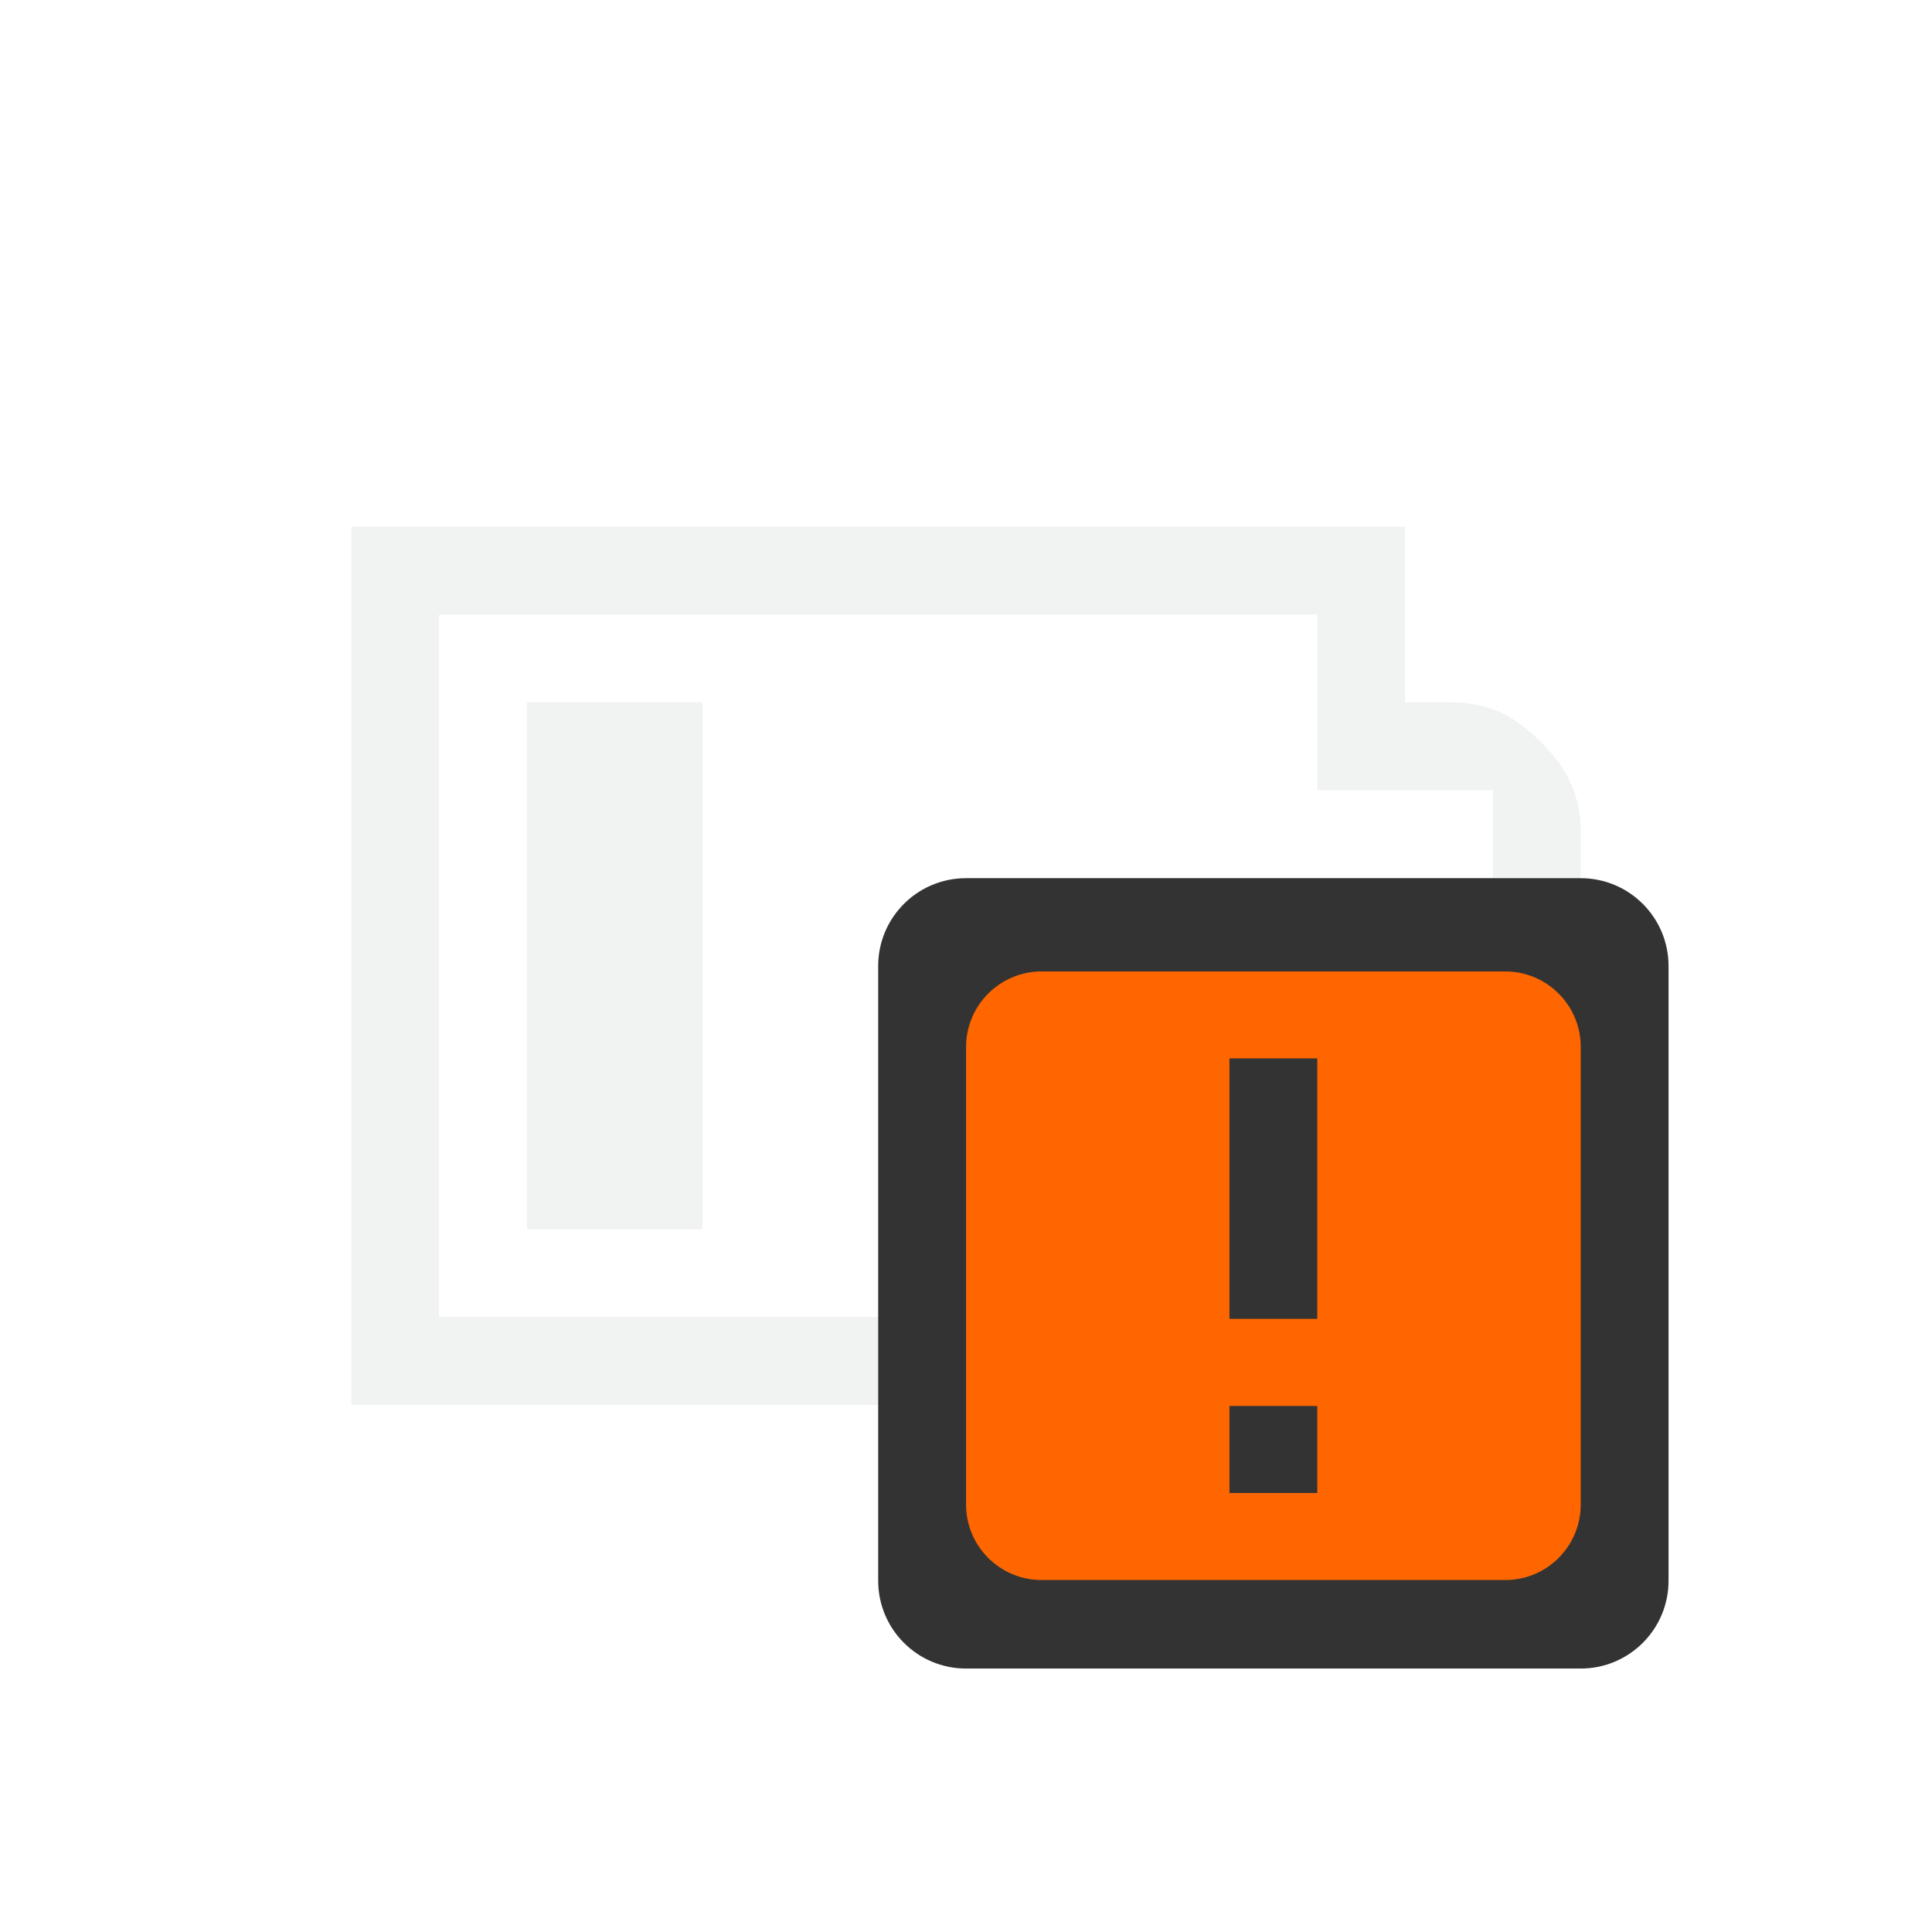
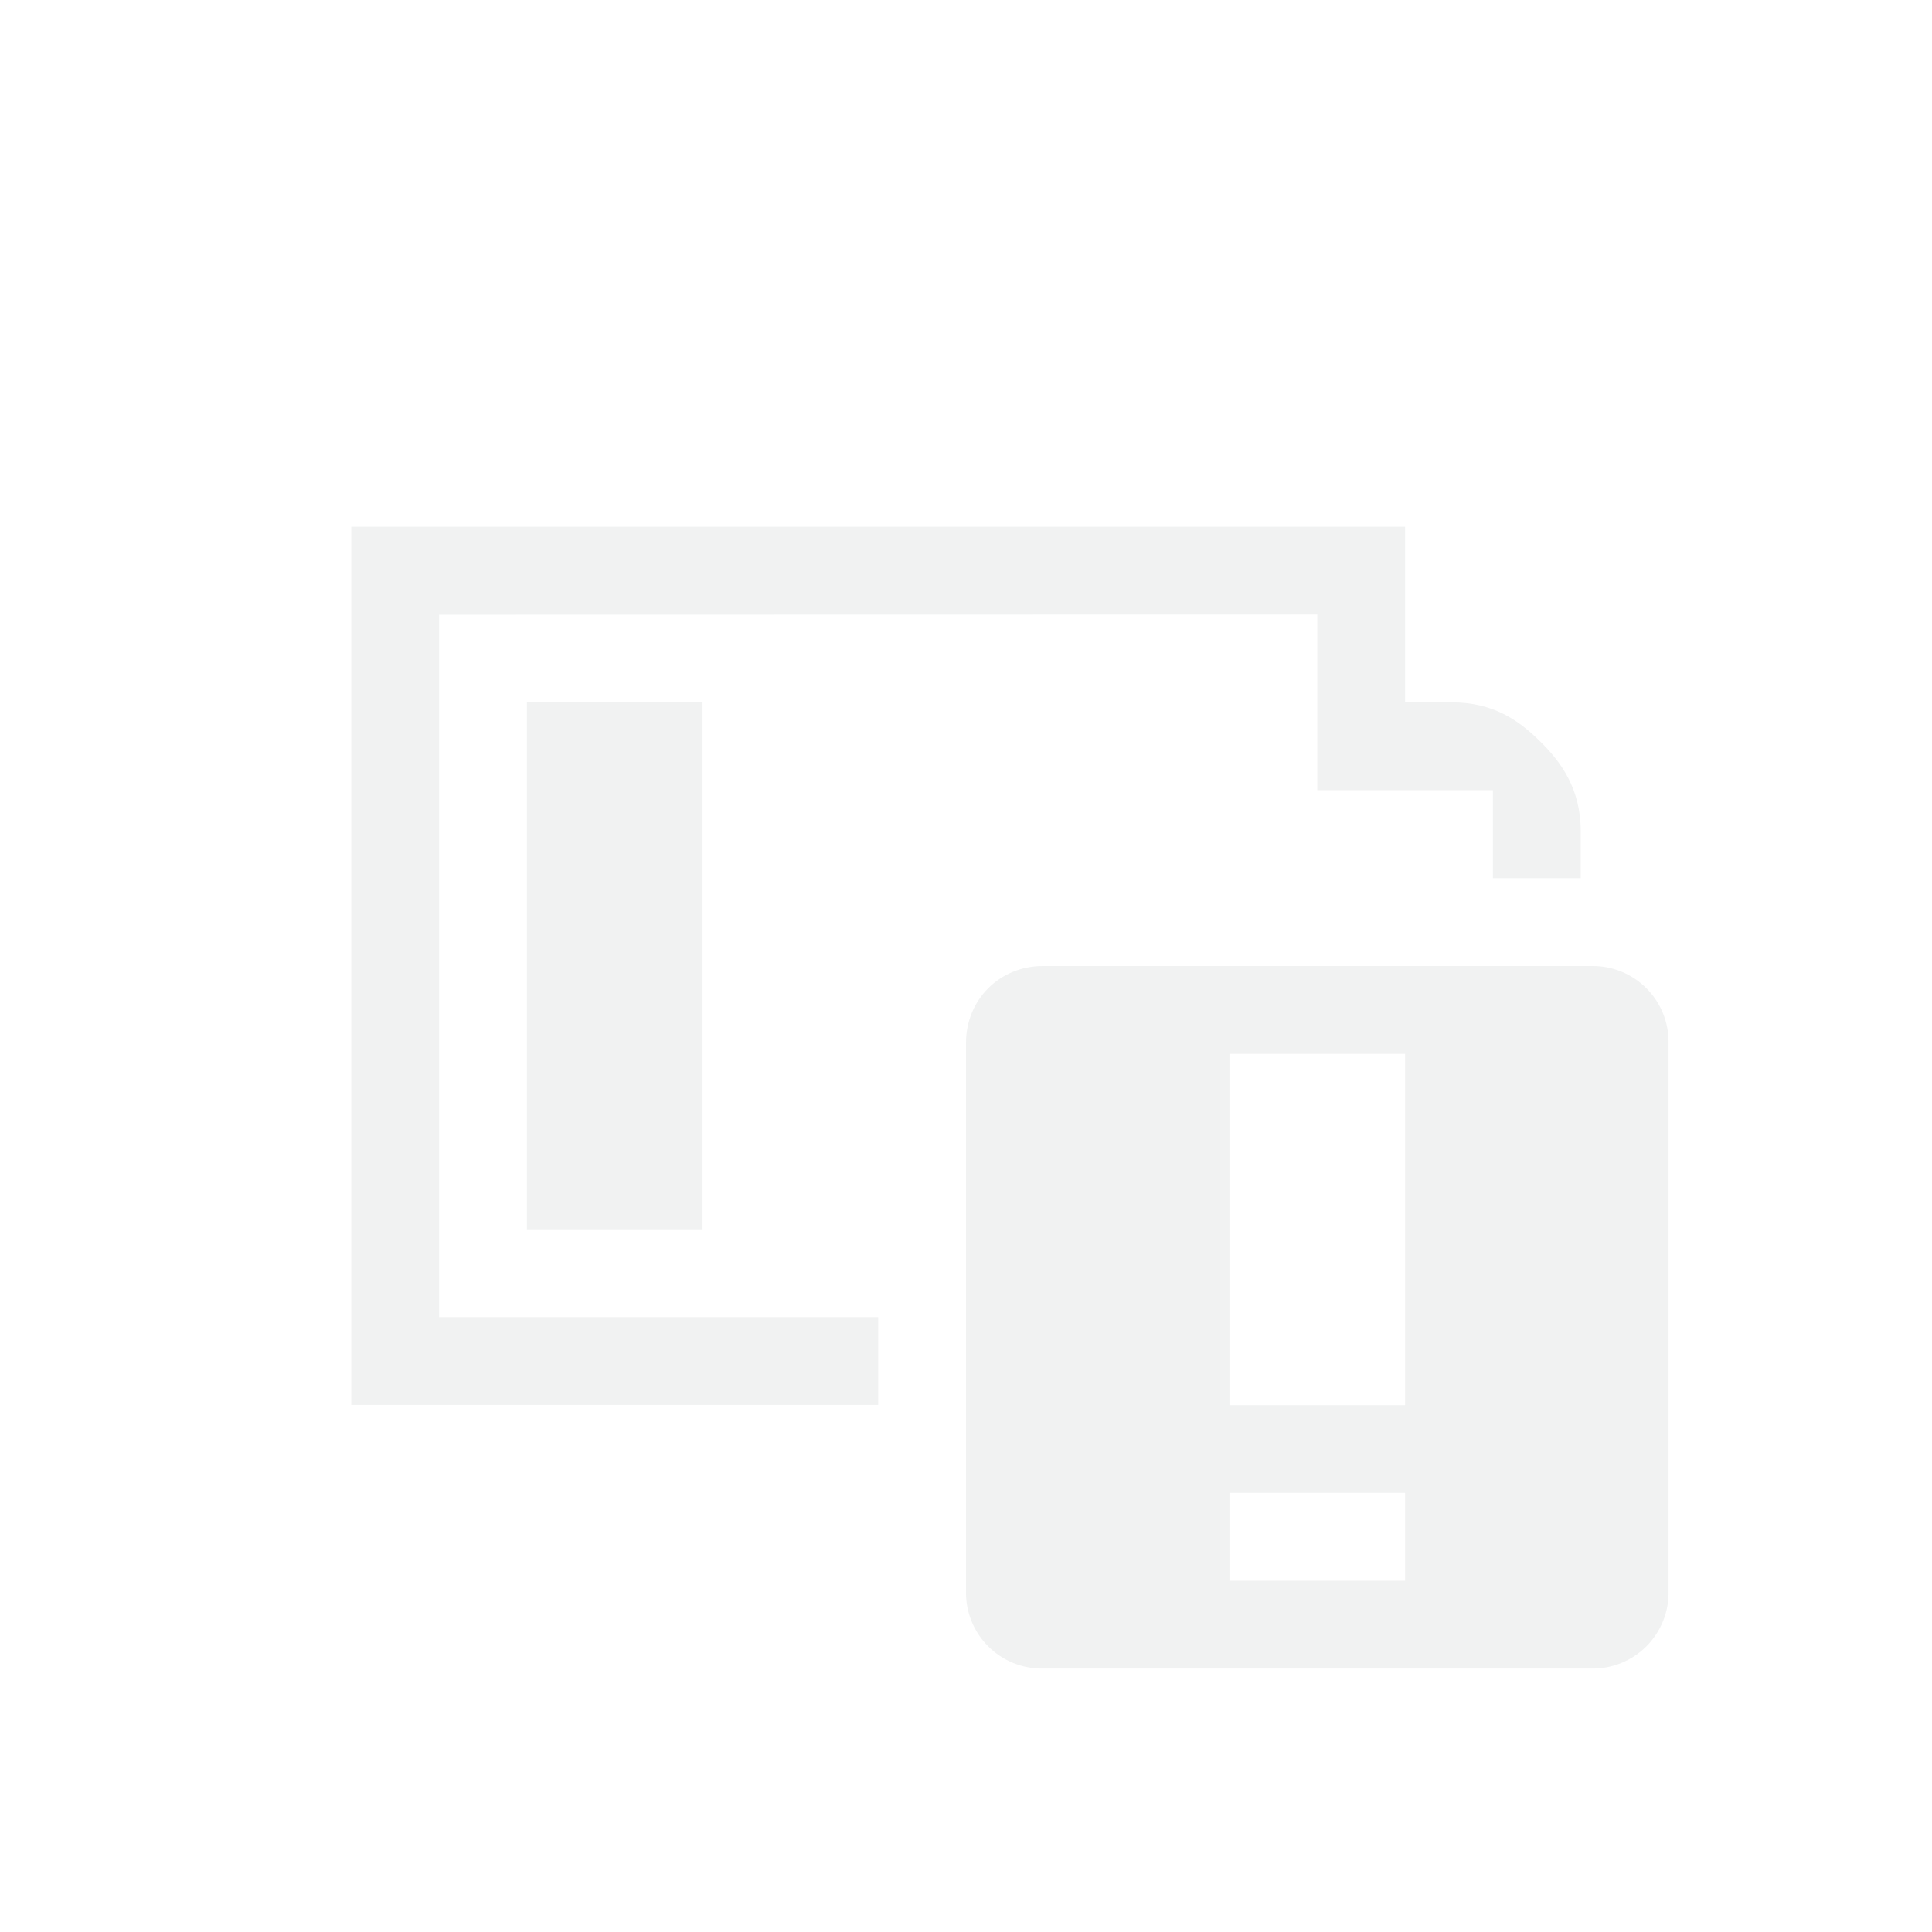
<svg xmlns="http://www.w3.org/2000/svg" version="1.1" viewBox="-3 -3 22 22">
-   <path style="color:#000000" d="m1 2.998v10h6v-1h-5v-7.998l10-0.002v2h2v1.002h1v-0.533c0-0.49-0.228-0.796-0.469-1.031-0.24-0.235-0.527-0.438-1-0.438h-0.531v-2z" fill="#f1f2f2" />
-   <path style="color:#000000" d="m3 4.998v6h2v-6z" fill="#f1f2f2" />
-   <rect ry="1" height="9" width="9" y="7" x="7" fill="#333" />
-   <path style="color:#f1f2f2" d="m8.876 8.062c-0.483-0.008-0.878 0.383-0.875 0.866v5.196c-0.005 0.484 0.391 0.876 0.875 0.868h5.249c0.484 0.009 0.88-0.384 0.875-0.868v-5.194c0.005-0.484-0.391-0.876-0.875-0.868zm2.124 0.99h1v2.966h-1zm0 3.958h1v0.991h-1z" class="warning" overflow="visible" fill="#f60" />
+   <g fill="#f1f2f2">
+     <path style="color:#000000" d="m1 2.998v10h6v-1h-5v-7.998l10-0.002v2h2v1.002h1v-0.533c0-0.49-0.228-0.796-0.469-1.031-0.24-0.235-0.527-0.438-1-0.438h-0.531v-2z" />
+     <path style="color:#000000" d="m3 4.998v6h2v-6z" />
+     <path d="m8.875 16a0.863 0.863 0 0 1 -0.875 -0.875v-6.25c0-0.492 0.383-0.875 0.875-0.875h6.25a0.863 0.863 0 0 1 0.875 0.875v6.25a0.863 0.863 0 0 1 -0.875 0.875zm2.125-1h2v-1h-2zm0-2h2v-4h-2z" />
+   </g>
</svg>
